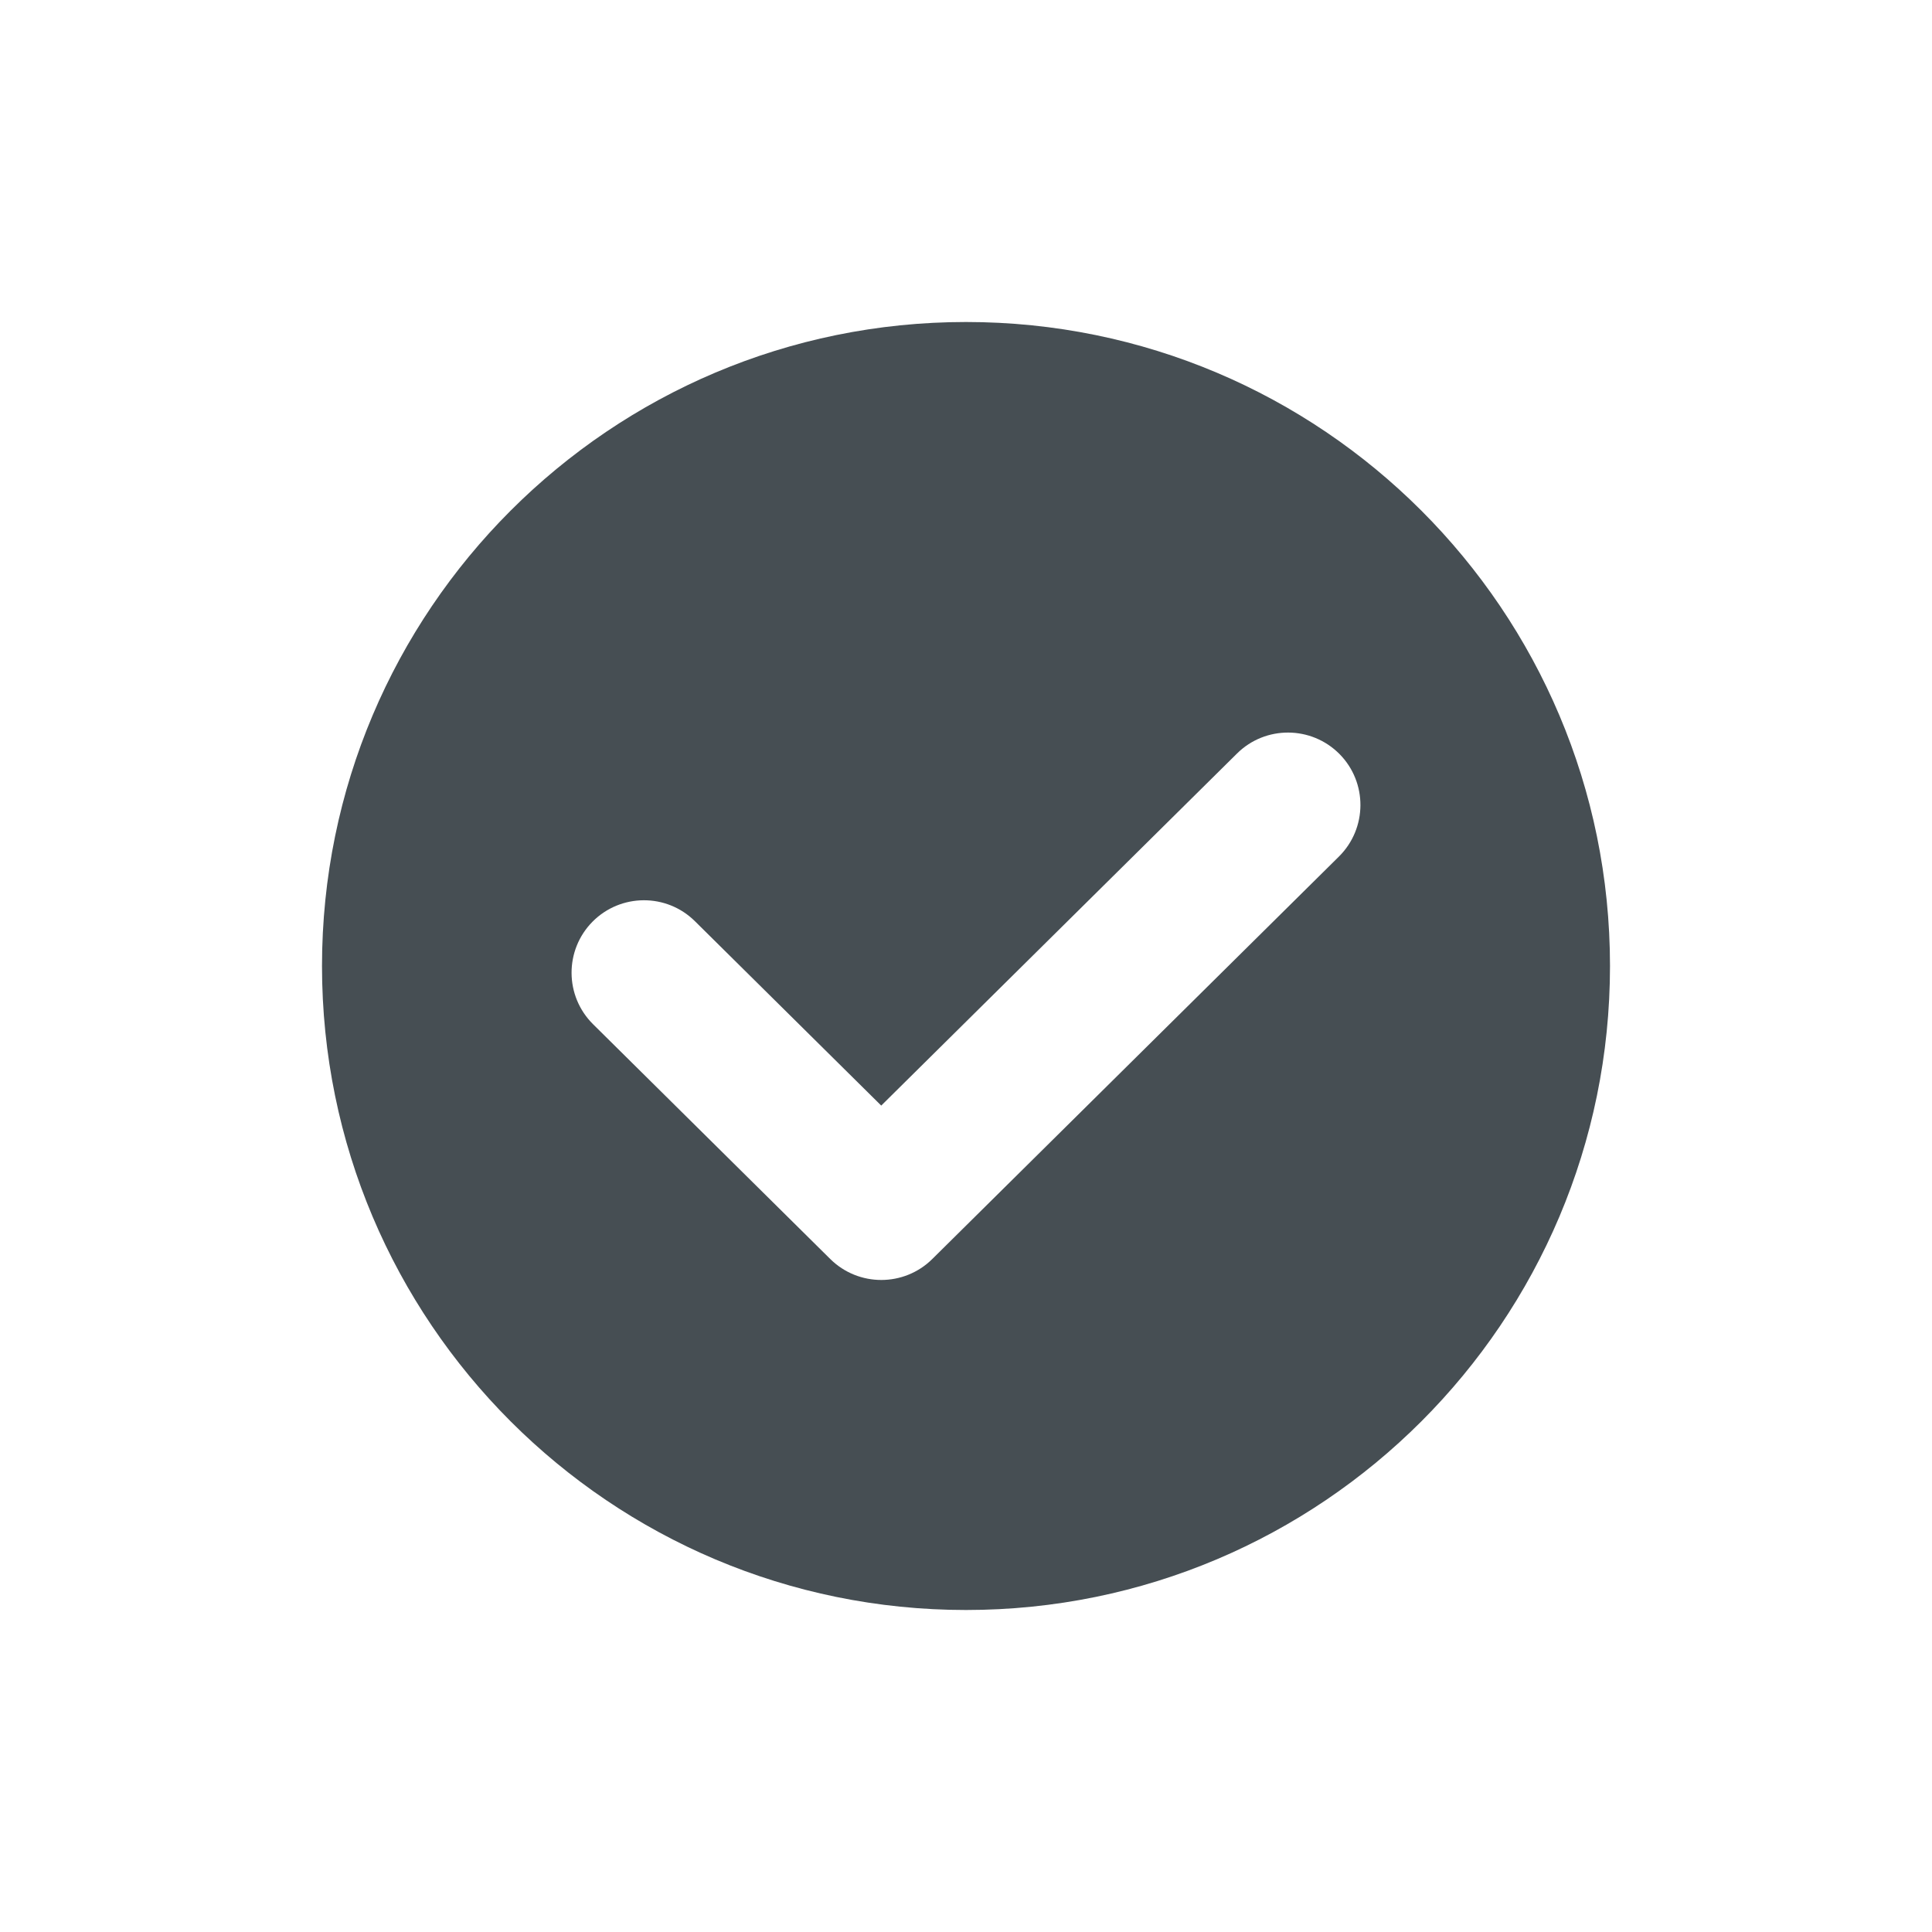
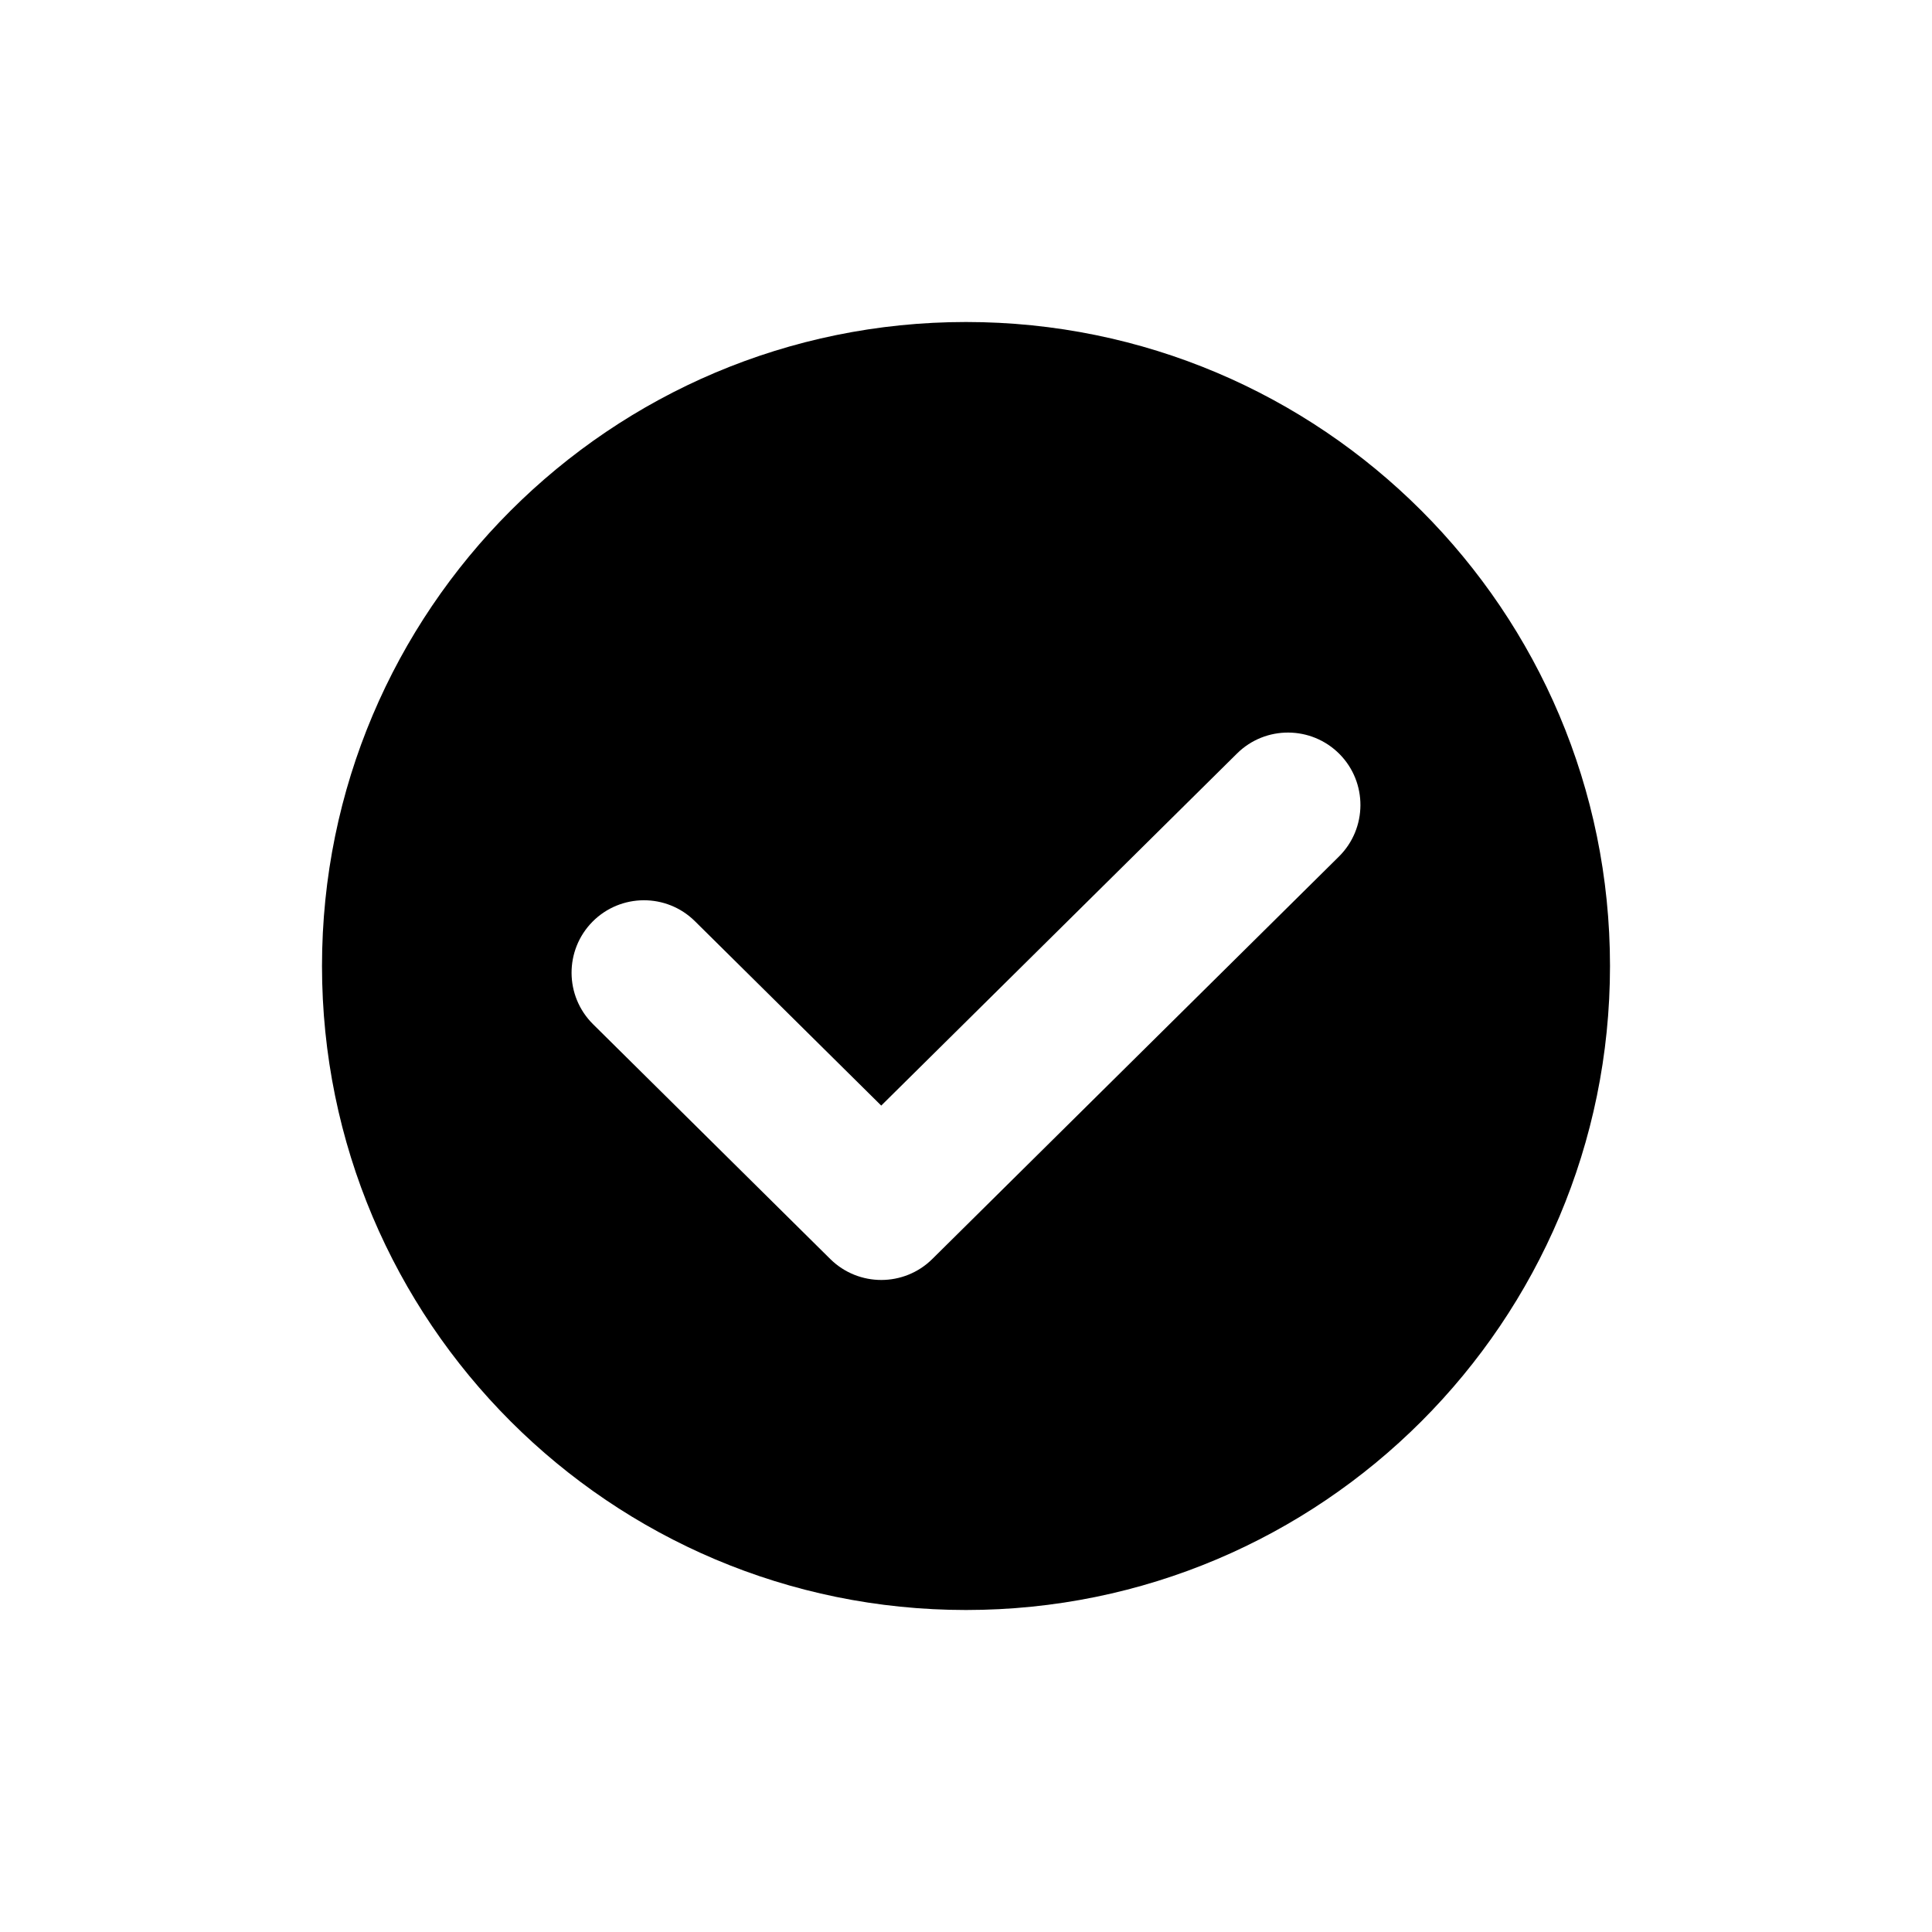
- <svg xmlns="http://www.w3.org/2000/svg" width="24" height="24" viewBox="0 0 24 24" fill="none">
-   <path fill-rule="evenodd" clip-rule="evenodd" d="M12 20C16.418 20 20 16.418 20 12C20 7.582 16.418 4 12 4C7.582 4 4 7.582 4 12C4 16.418 7.582 20 12 20ZM16.633 10.64C16.986 10.29 16.989 9.72 16.64 9.367C16.29 9.014 15.72 9.011 15.367 9.36L10.947 13.734L8.633 11.444C8.28 11.094 7.71 11.097 7.36 11.45C7.011 11.804 7.014 12.373 7.367 12.723L10.314 15.64C10.665 15.987 11.23 15.987 11.581 15.64L16.633 10.64Z" fill="#464E53" />
+ <svg xmlns="http://www.w3.org/2000/svg" width="24" height="24" viewBox="0 0 24 24">
+   <path fill-rule="evenodd" clip-rule="evenodd" d="M12 20C16.418 20 20 16.418 20 12C20 7.582 16.418 4 12 4C7.582 4 4 7.582 4 12C4 16.418 7.582 20 12 20ZM16.633 10.64C16.986 10.29 16.989 9.72 16.64 9.367C16.29 9.014 15.72 9.011 15.367 9.36L10.947 13.734L8.633 11.444C8.28 11.094 7.71 11.097 7.36 11.45C7.011 11.804 7.014 12.373 7.367 12.723L10.314 15.64C10.665 15.987 11.23 15.987 11.581 15.64L16.633 10.64Z" />
</svg>
